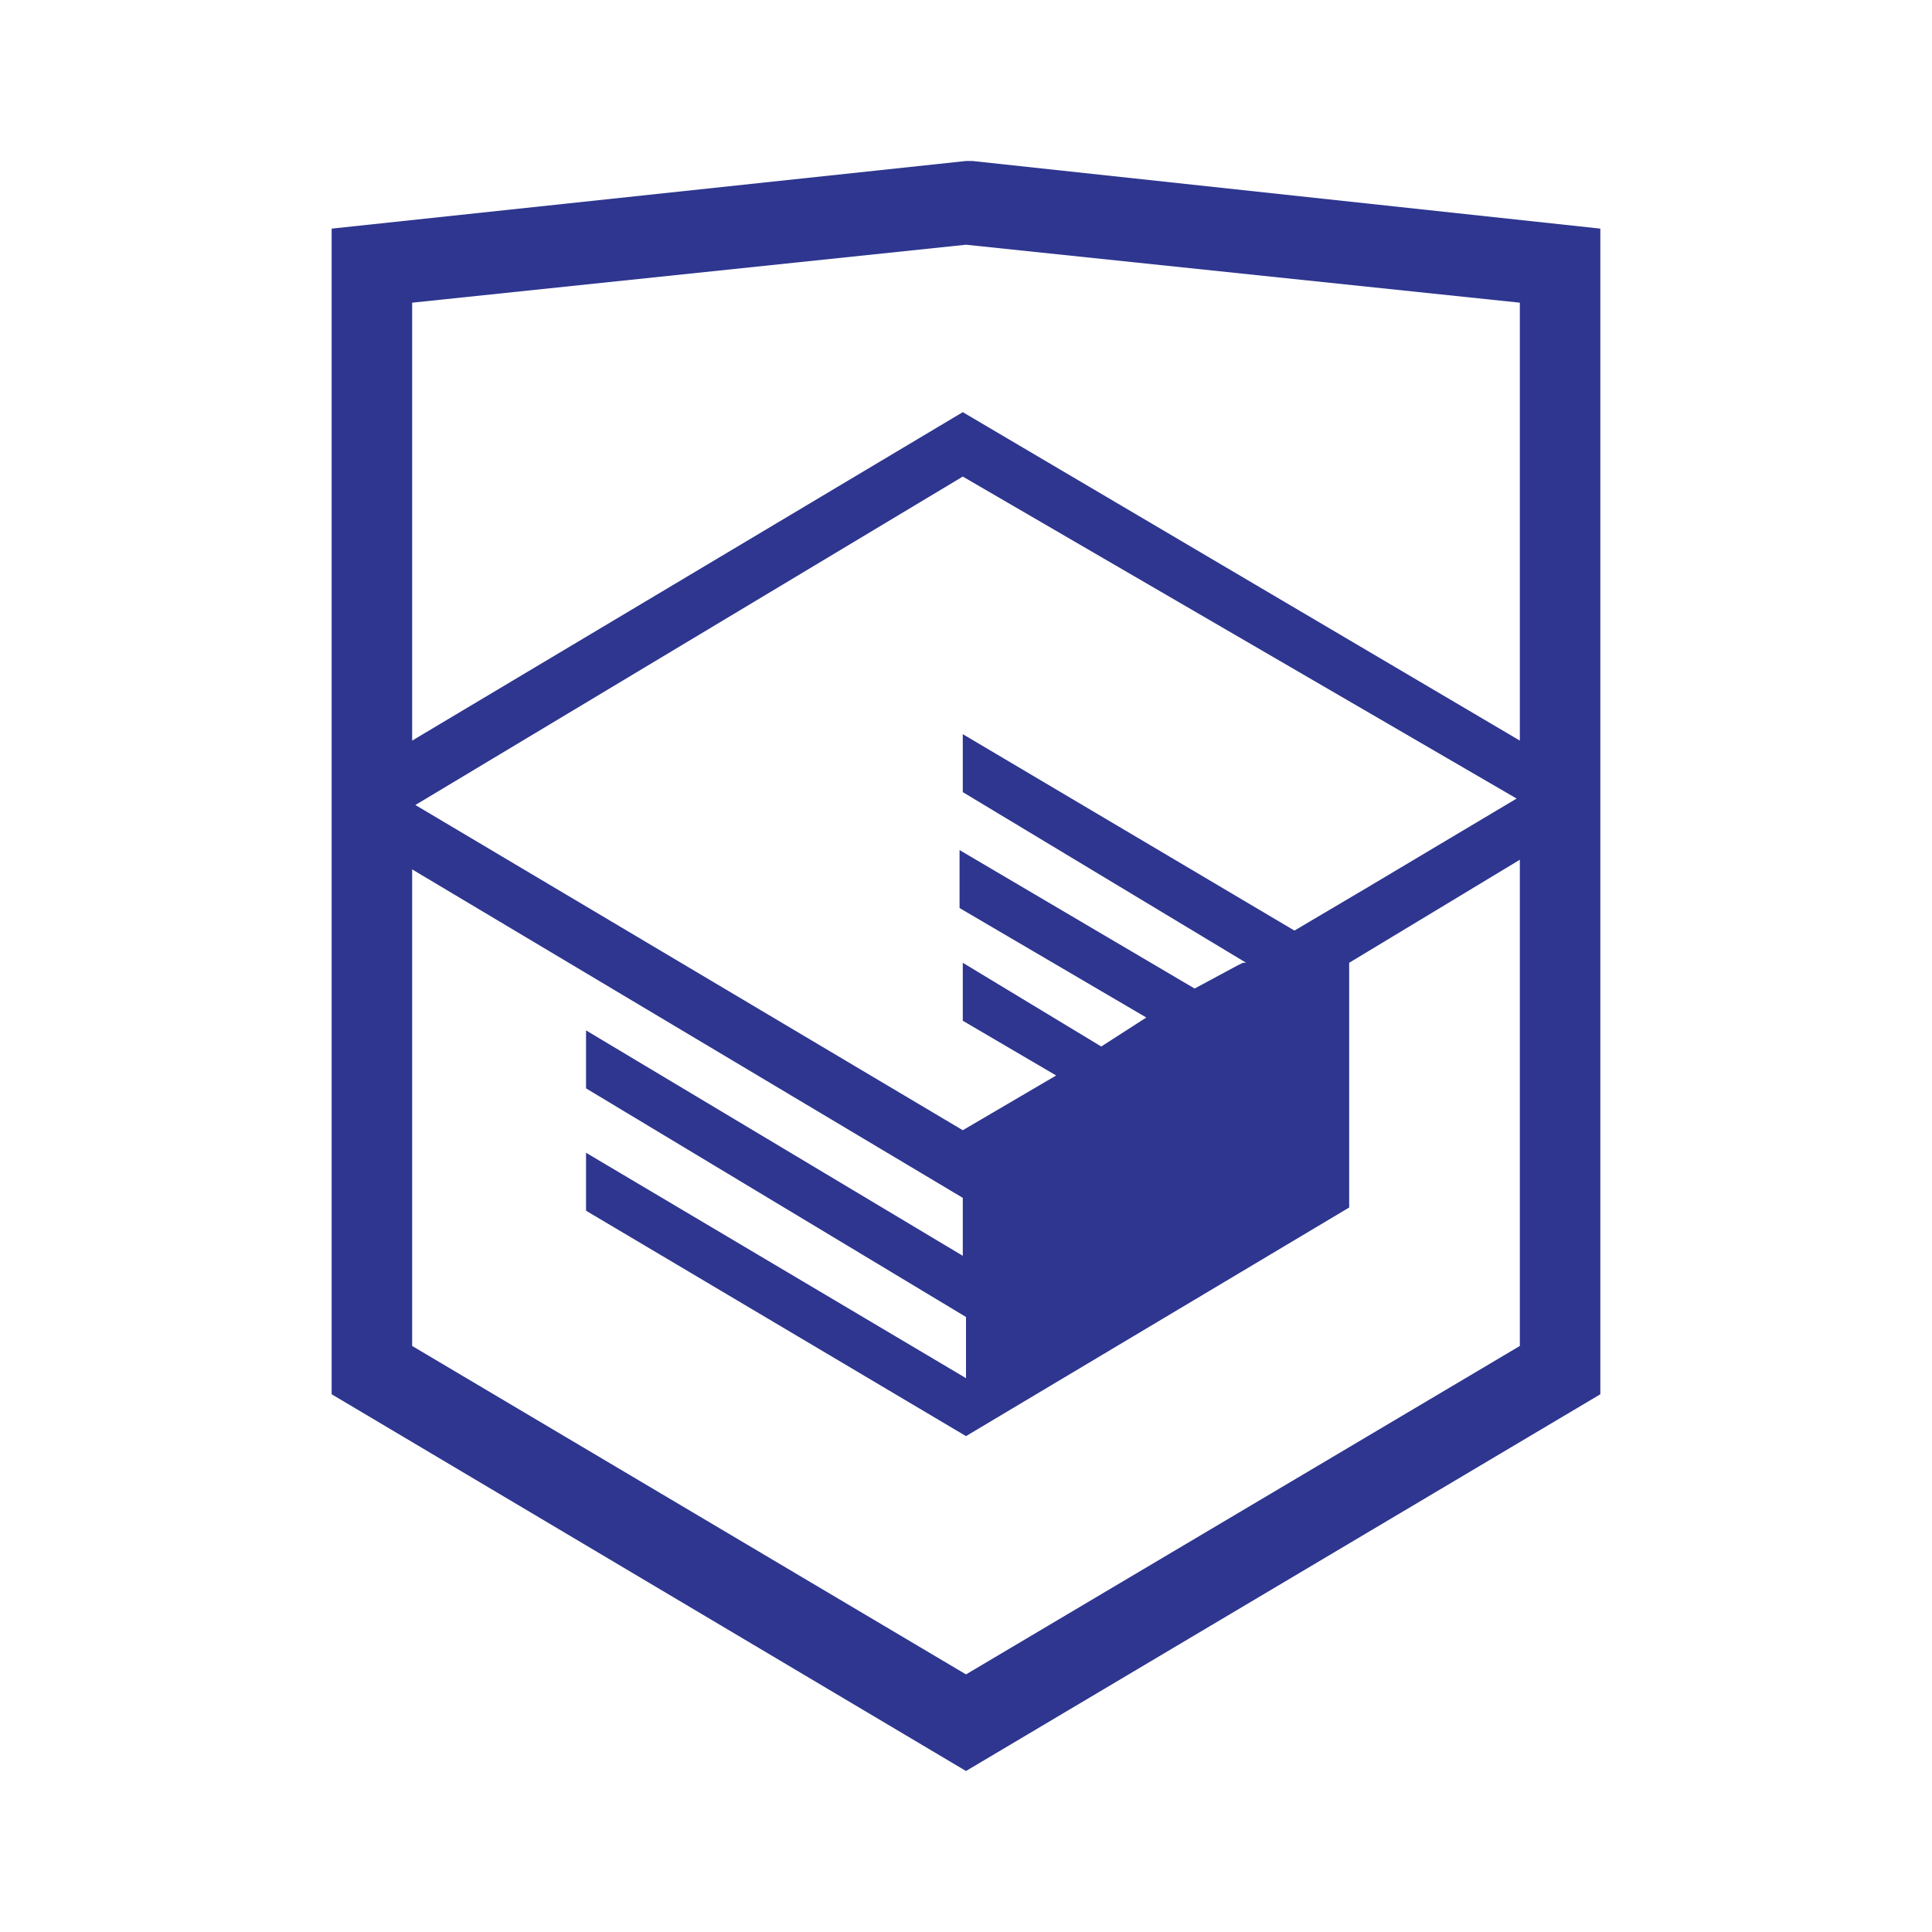
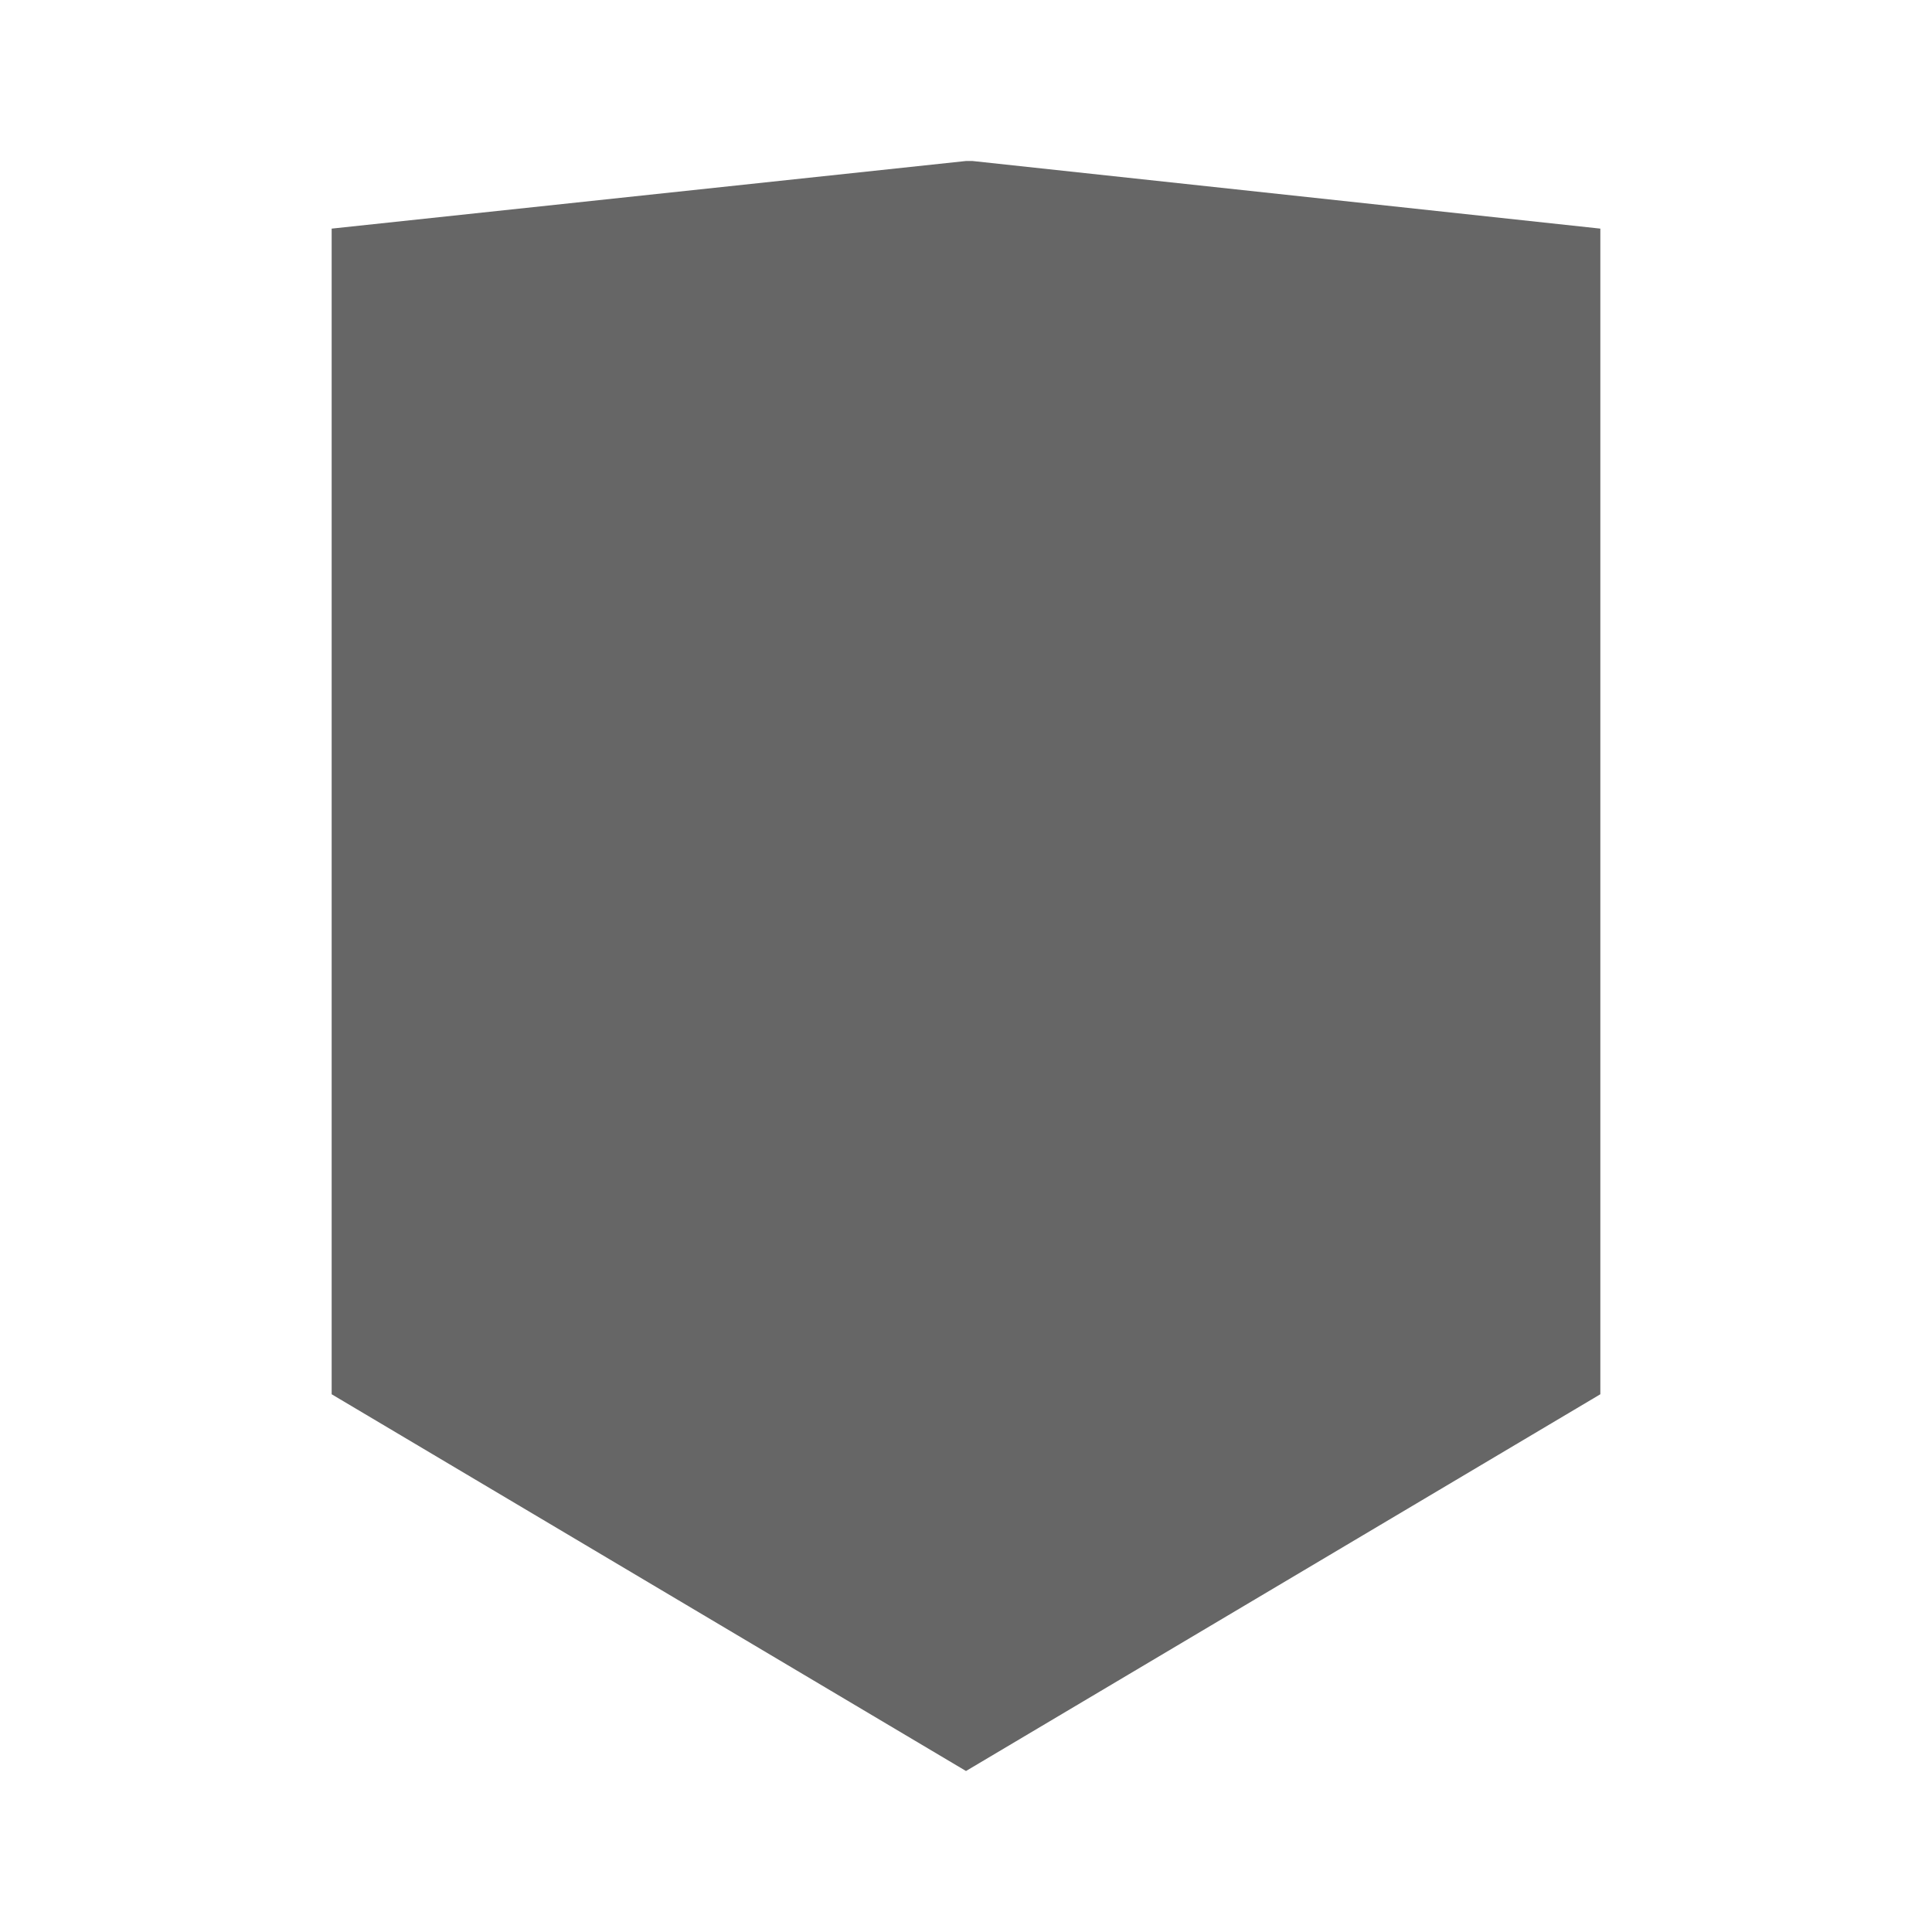
<svg xmlns="http://www.w3.org/2000/svg" viewBox="0 0 60 60">
-   <path fill="#2E368F" d="M30.2 5h-.2l-19.7 2.1v36.2l19.7 11.7 19.7-11.7v-36.2l-19.5-2.1zm17 36.8l-17.2 10.2-17.2-10.2v-14.8l17.1 10.2v1.8l-11.7-7v1.8l11.8 7.1v1.9l-11.8-7v1.8l11.8 7 11.9-7.1v-7.6l5.3-3.2v15.1zm-.1-17l-4.7 2.8-2.2 1.3-10.3-6.1v1.8l8.8 5.3h-.1l-.2.1-1.3.7-7.3-4.3v1.8l5.8 3.4-1.4.9-4.3-2.6v1.8l2.9 1.7-2.9 1.7-17-10.1 17-10.2 17.2 10zm.1-1.8l-17.3-10.2-17.1 10.2v-13.6l17.2-1.8 17.2 1.8v13.6z" />
+   <path fill="#666666" d="M30.2 5h-.2l-19.7 2.1v36.2l19.7 11.7 19.7-11.7v-36.2l-19.5-2.1zm17 36.8l-17.2 10.2-17.2- 10.2v-14.8l17.1 10.2v1.8l-11.7-7v1.8l11.8 7.1v1.9l-11.8-7v1.8l11.8 7 11.9-7.1v-7.6l5.3-3.2v15.1zm-.1-17l-4.7 2.8-2.2 1.3-10.3-6.1v1.8l8.8 5.3h-.1l-.2.1-1.3.7-7.3-4.3v1.8l5.8 3.4-1.4.9-4.3-2.6v1.8l2.9 1.7-2.9 1.7-17-10.1 17-10.2 17.2 10zm.1-1.8 l-17.3-10.2-17.1 10.2v-13.6l17.2-1.8 17.2 1.8v13.6z" />
</svg>
